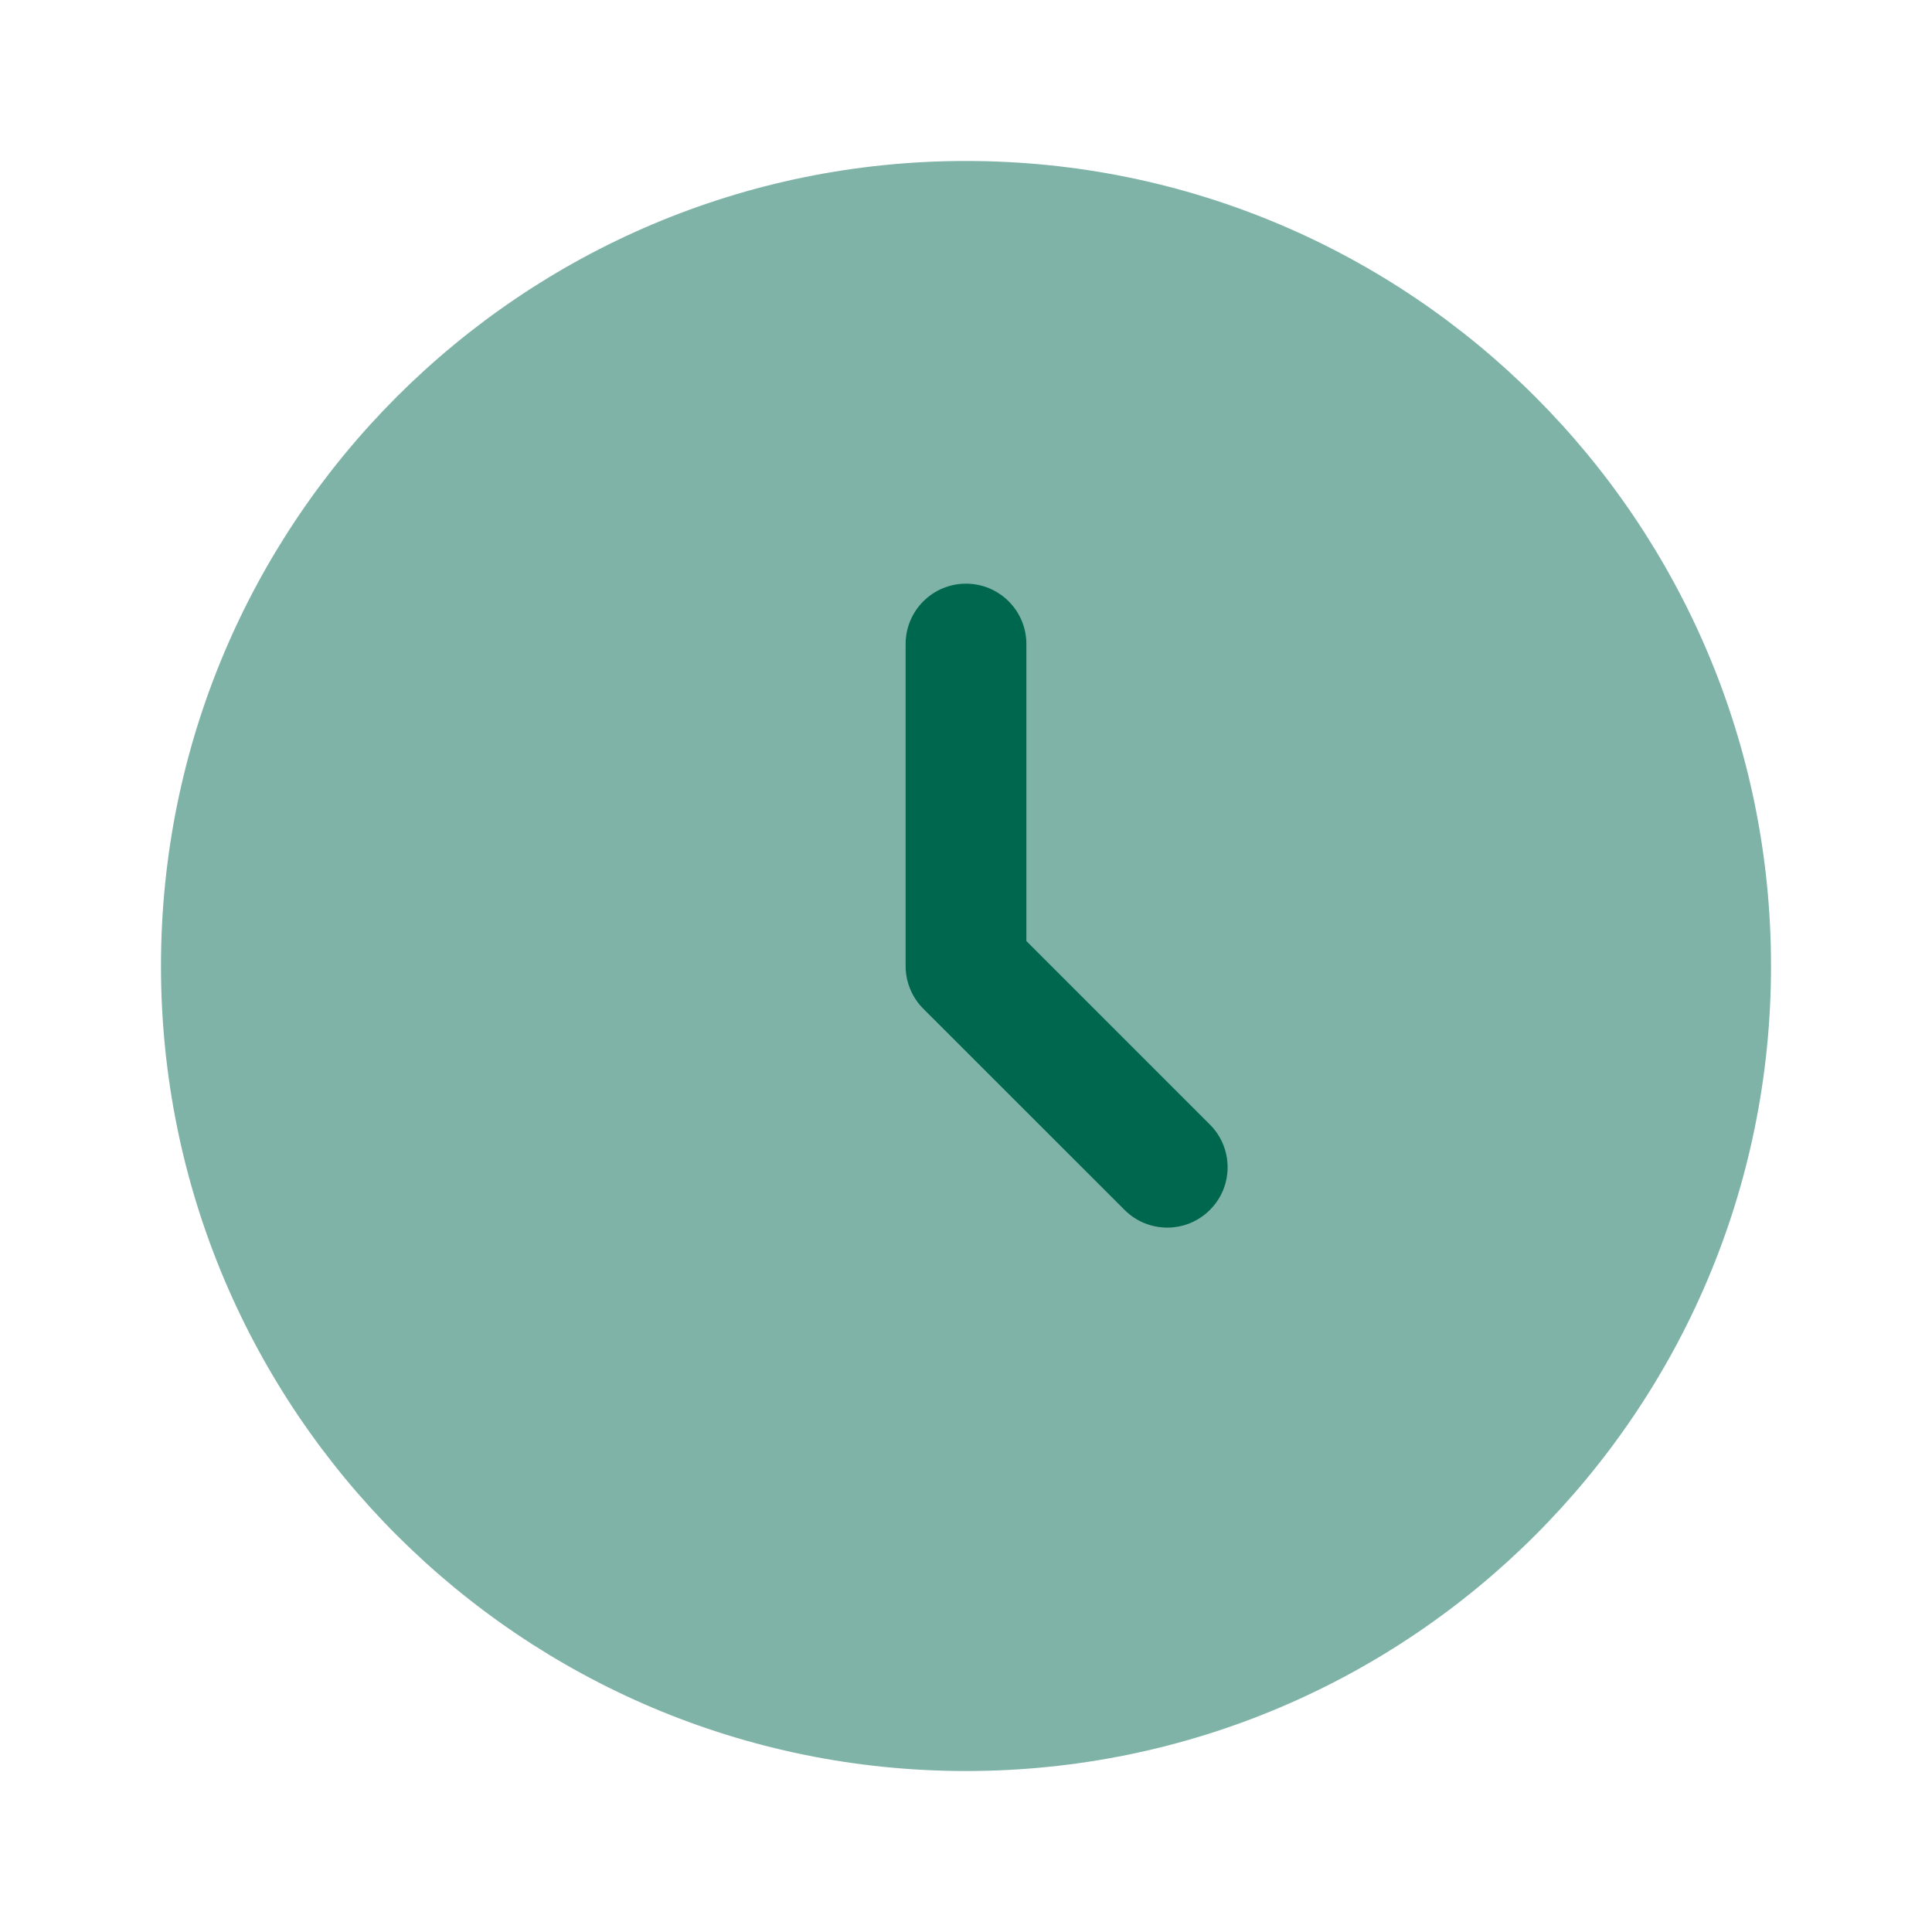
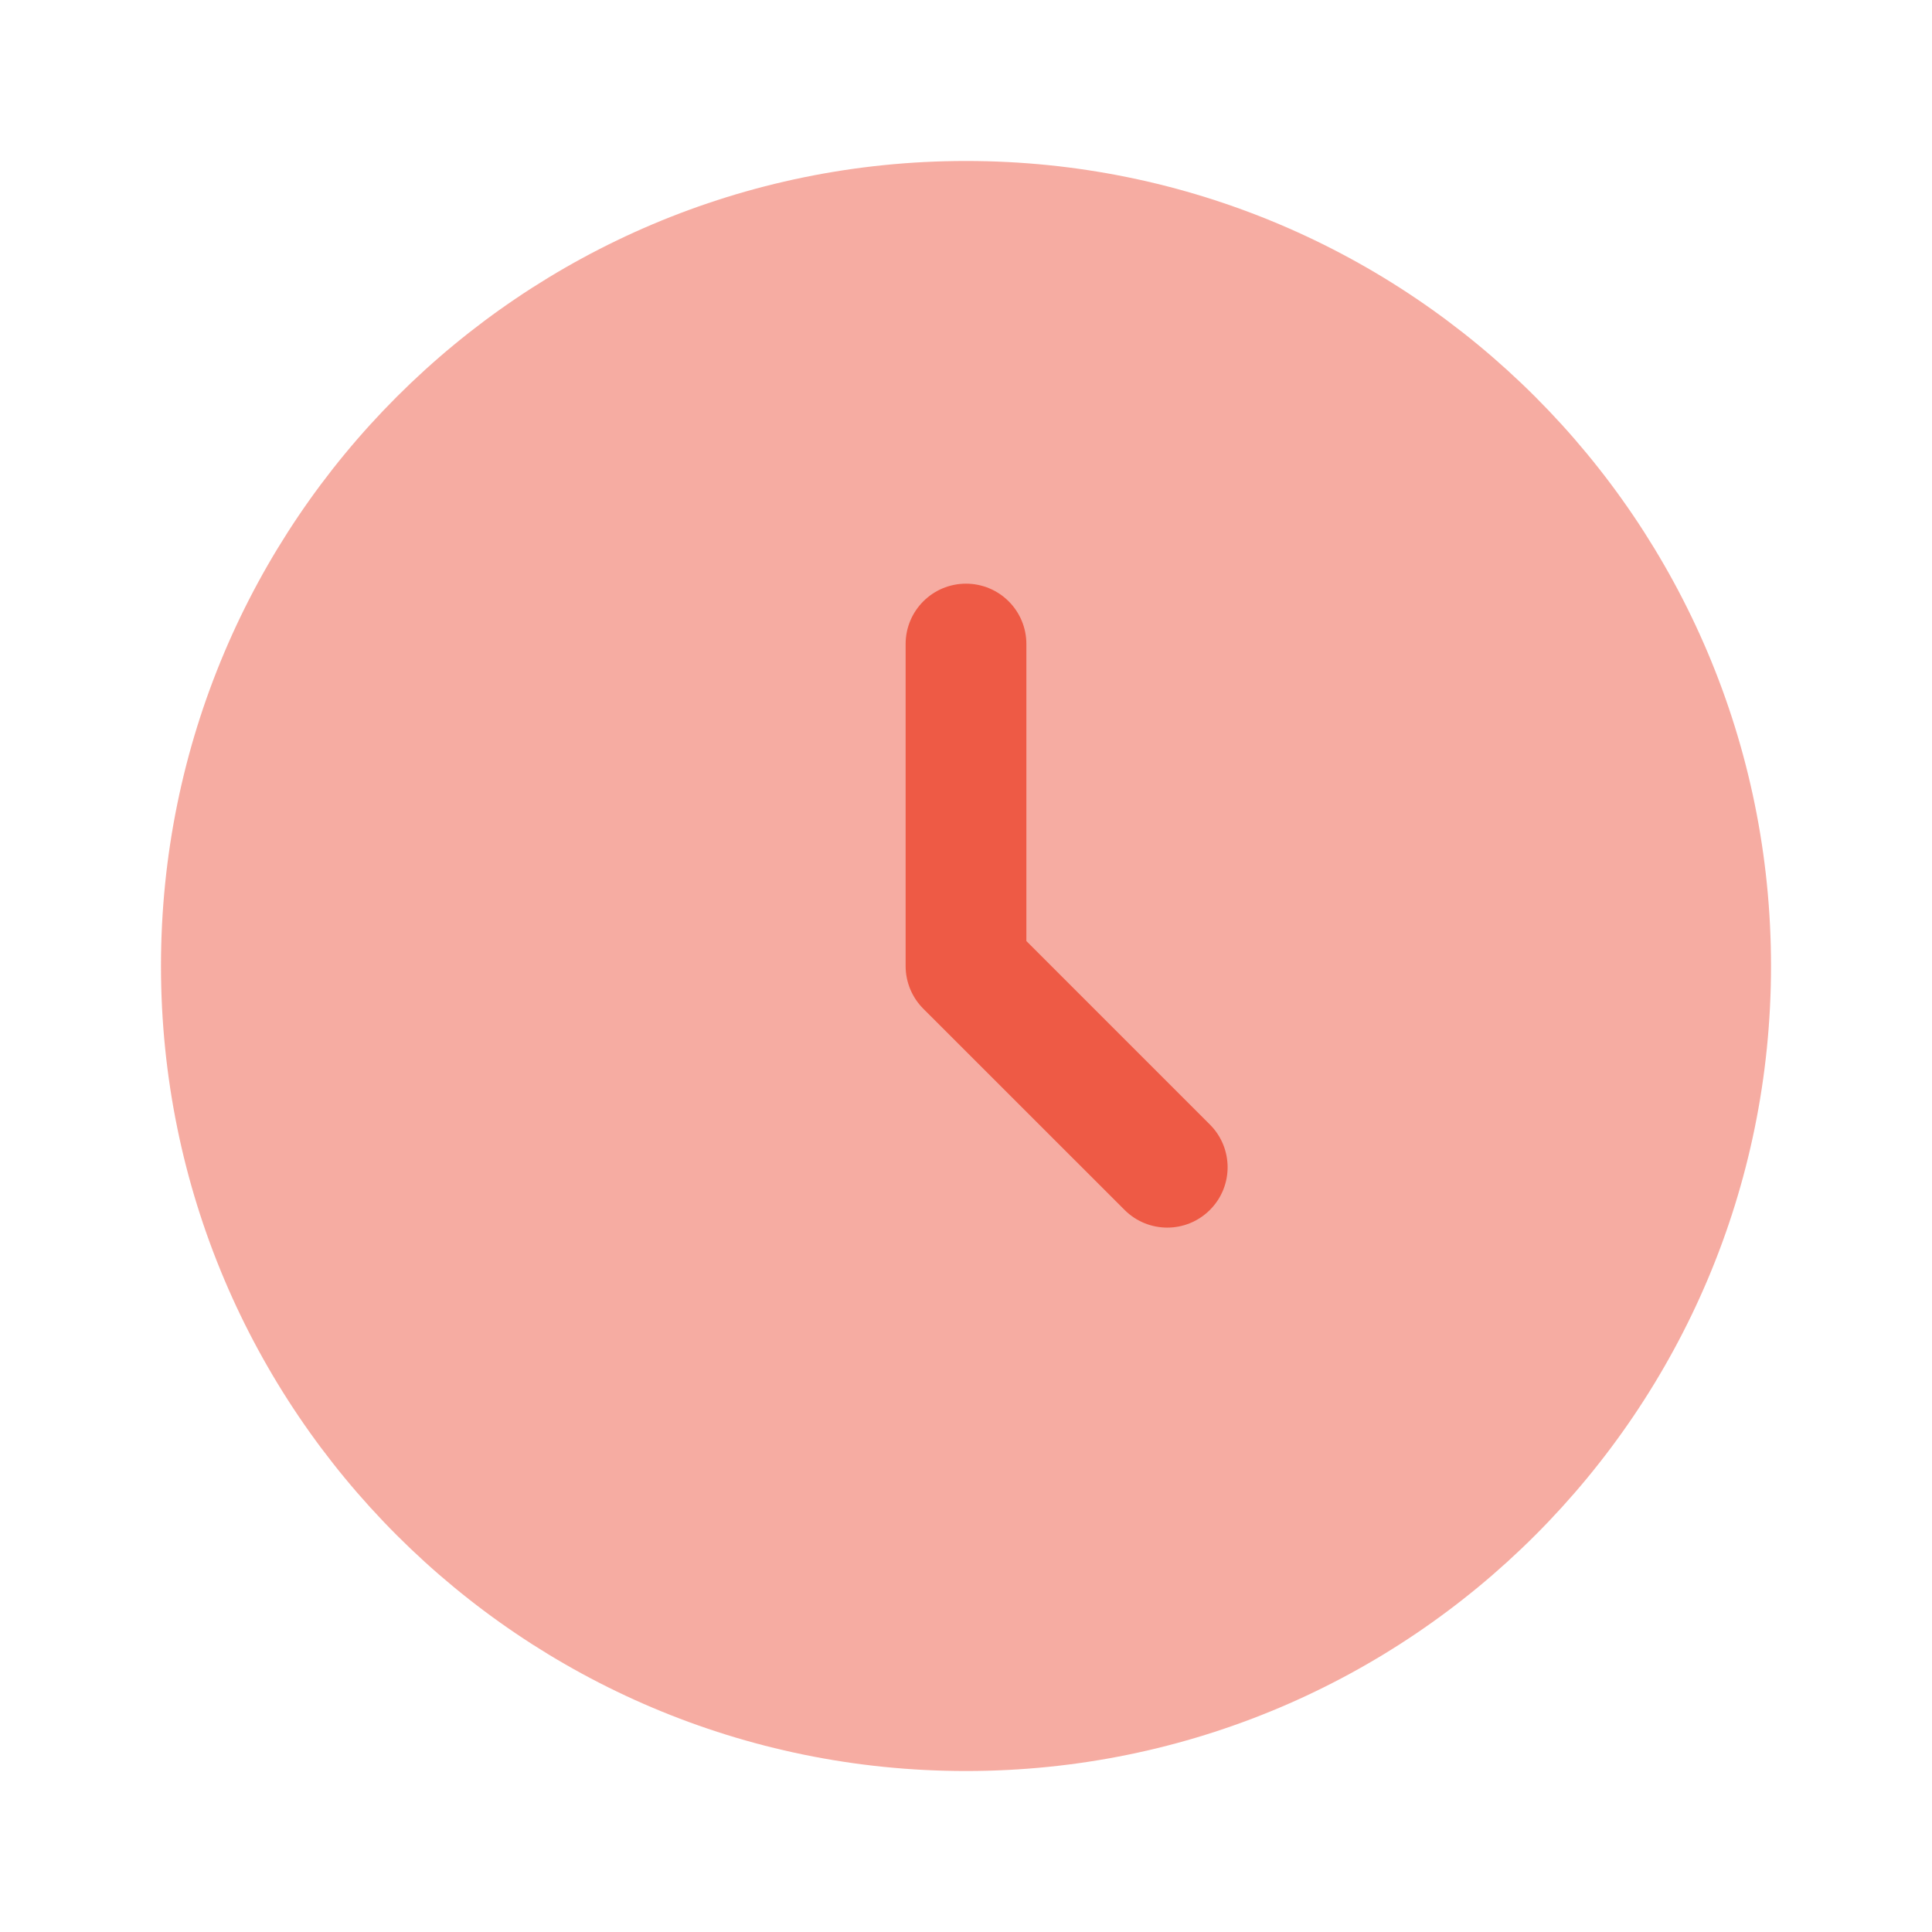
<svg xmlns="http://www.w3.org/2000/svg" width="28" height="28" viewBox="0 0 28 28" fill="none">
-   <path opacity="0.5" d="M14 25.667C20.443 25.667 25.667 20.443 25.667 14C25.667 7.557 20.443 2.333 14 2.333C7.557 2.333 2.333 7.557 2.333 14C2.333 20.443 7.557 25.667 14 25.667Z" fill="#00674F" />
-   <path fill-rule="evenodd" clip-rule="evenodd" d="M14 8.459C14.483 8.459 14.875 8.85 14.875 9.334V13.638L17.535 16.298C17.877 16.64 17.877 17.194 17.535 17.535C17.194 17.877 16.64 17.877 16.298 17.535L13.381 14.619C13.217 14.455 13.125 14.232 13.125 14V9.334C13.125 8.85 13.517 8.459 14 8.459Z" fill="#00674F" />
+   <path opacity="0.5" d="M14 25.667C20.443 25.667 25.667 20.443 25.667 14C25.667 7.557 20.443 2.333 14 2.333C7.557 2.333 2.333 7.557 2.333 14C2.333 20.443 7.557 25.667 14 25.667Z" fill="#EE5A45" />
+   <path fill-rule="evenodd" clip-rule="evenodd" d="M14 8.459C14.483 8.459 14.875 8.85 14.875 9.334V13.638L17.535 16.298C17.877 16.64 17.877 17.194 17.535 17.535C17.194 17.877 16.64 17.877 16.298 17.535L13.381 14.619C13.217 14.455 13.125 14.232 13.125 14V9.334C13.125 8.85 13.517 8.459 14 8.459Z" fill="#EE5A45" />
</svg>
